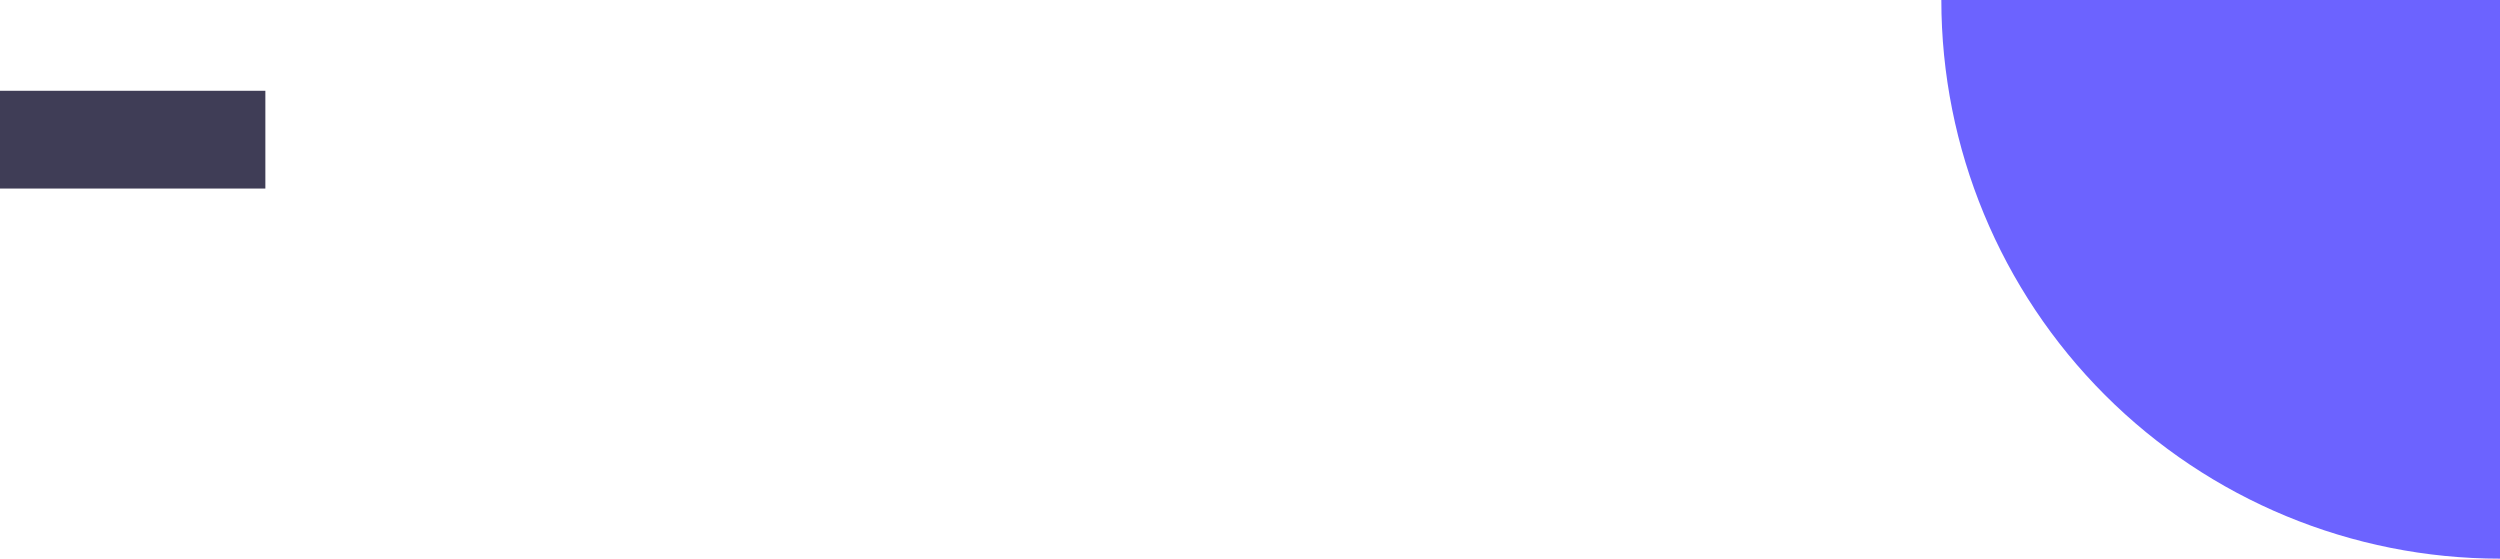
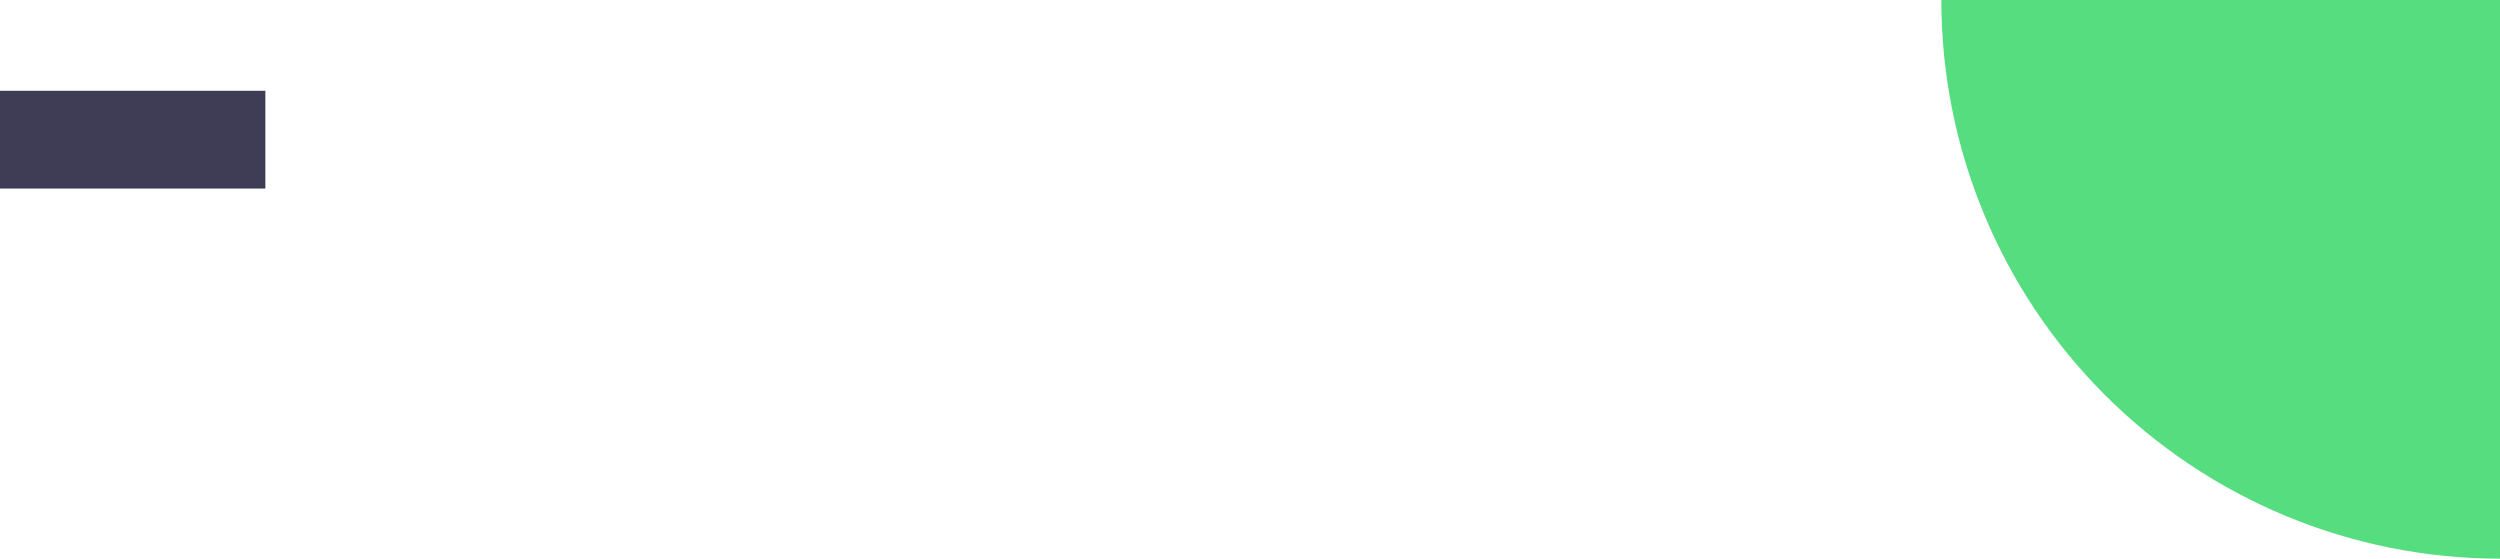
<svg xmlns="http://www.w3.org/2000/svg" width="358" height="80" viewBox="0 0 358 80" fill="none">
-   <path d="M358 0V80C336.783 79.999 316.435 71.57 301.432 56.568C286.43 41.565 278.001 21.217 278 0H358Z" fill="#6C63FF" />
+   <path d="M358 0V80C336.783 79.999 316.435 71.57 301.432 56.568C286.43 41.565 278.001 21.217 278 0H358Z" fill="#56DD7F" />
  <path d="M38 13H0V27H38V13Z" fill="#3F3D56" />
</svg>
